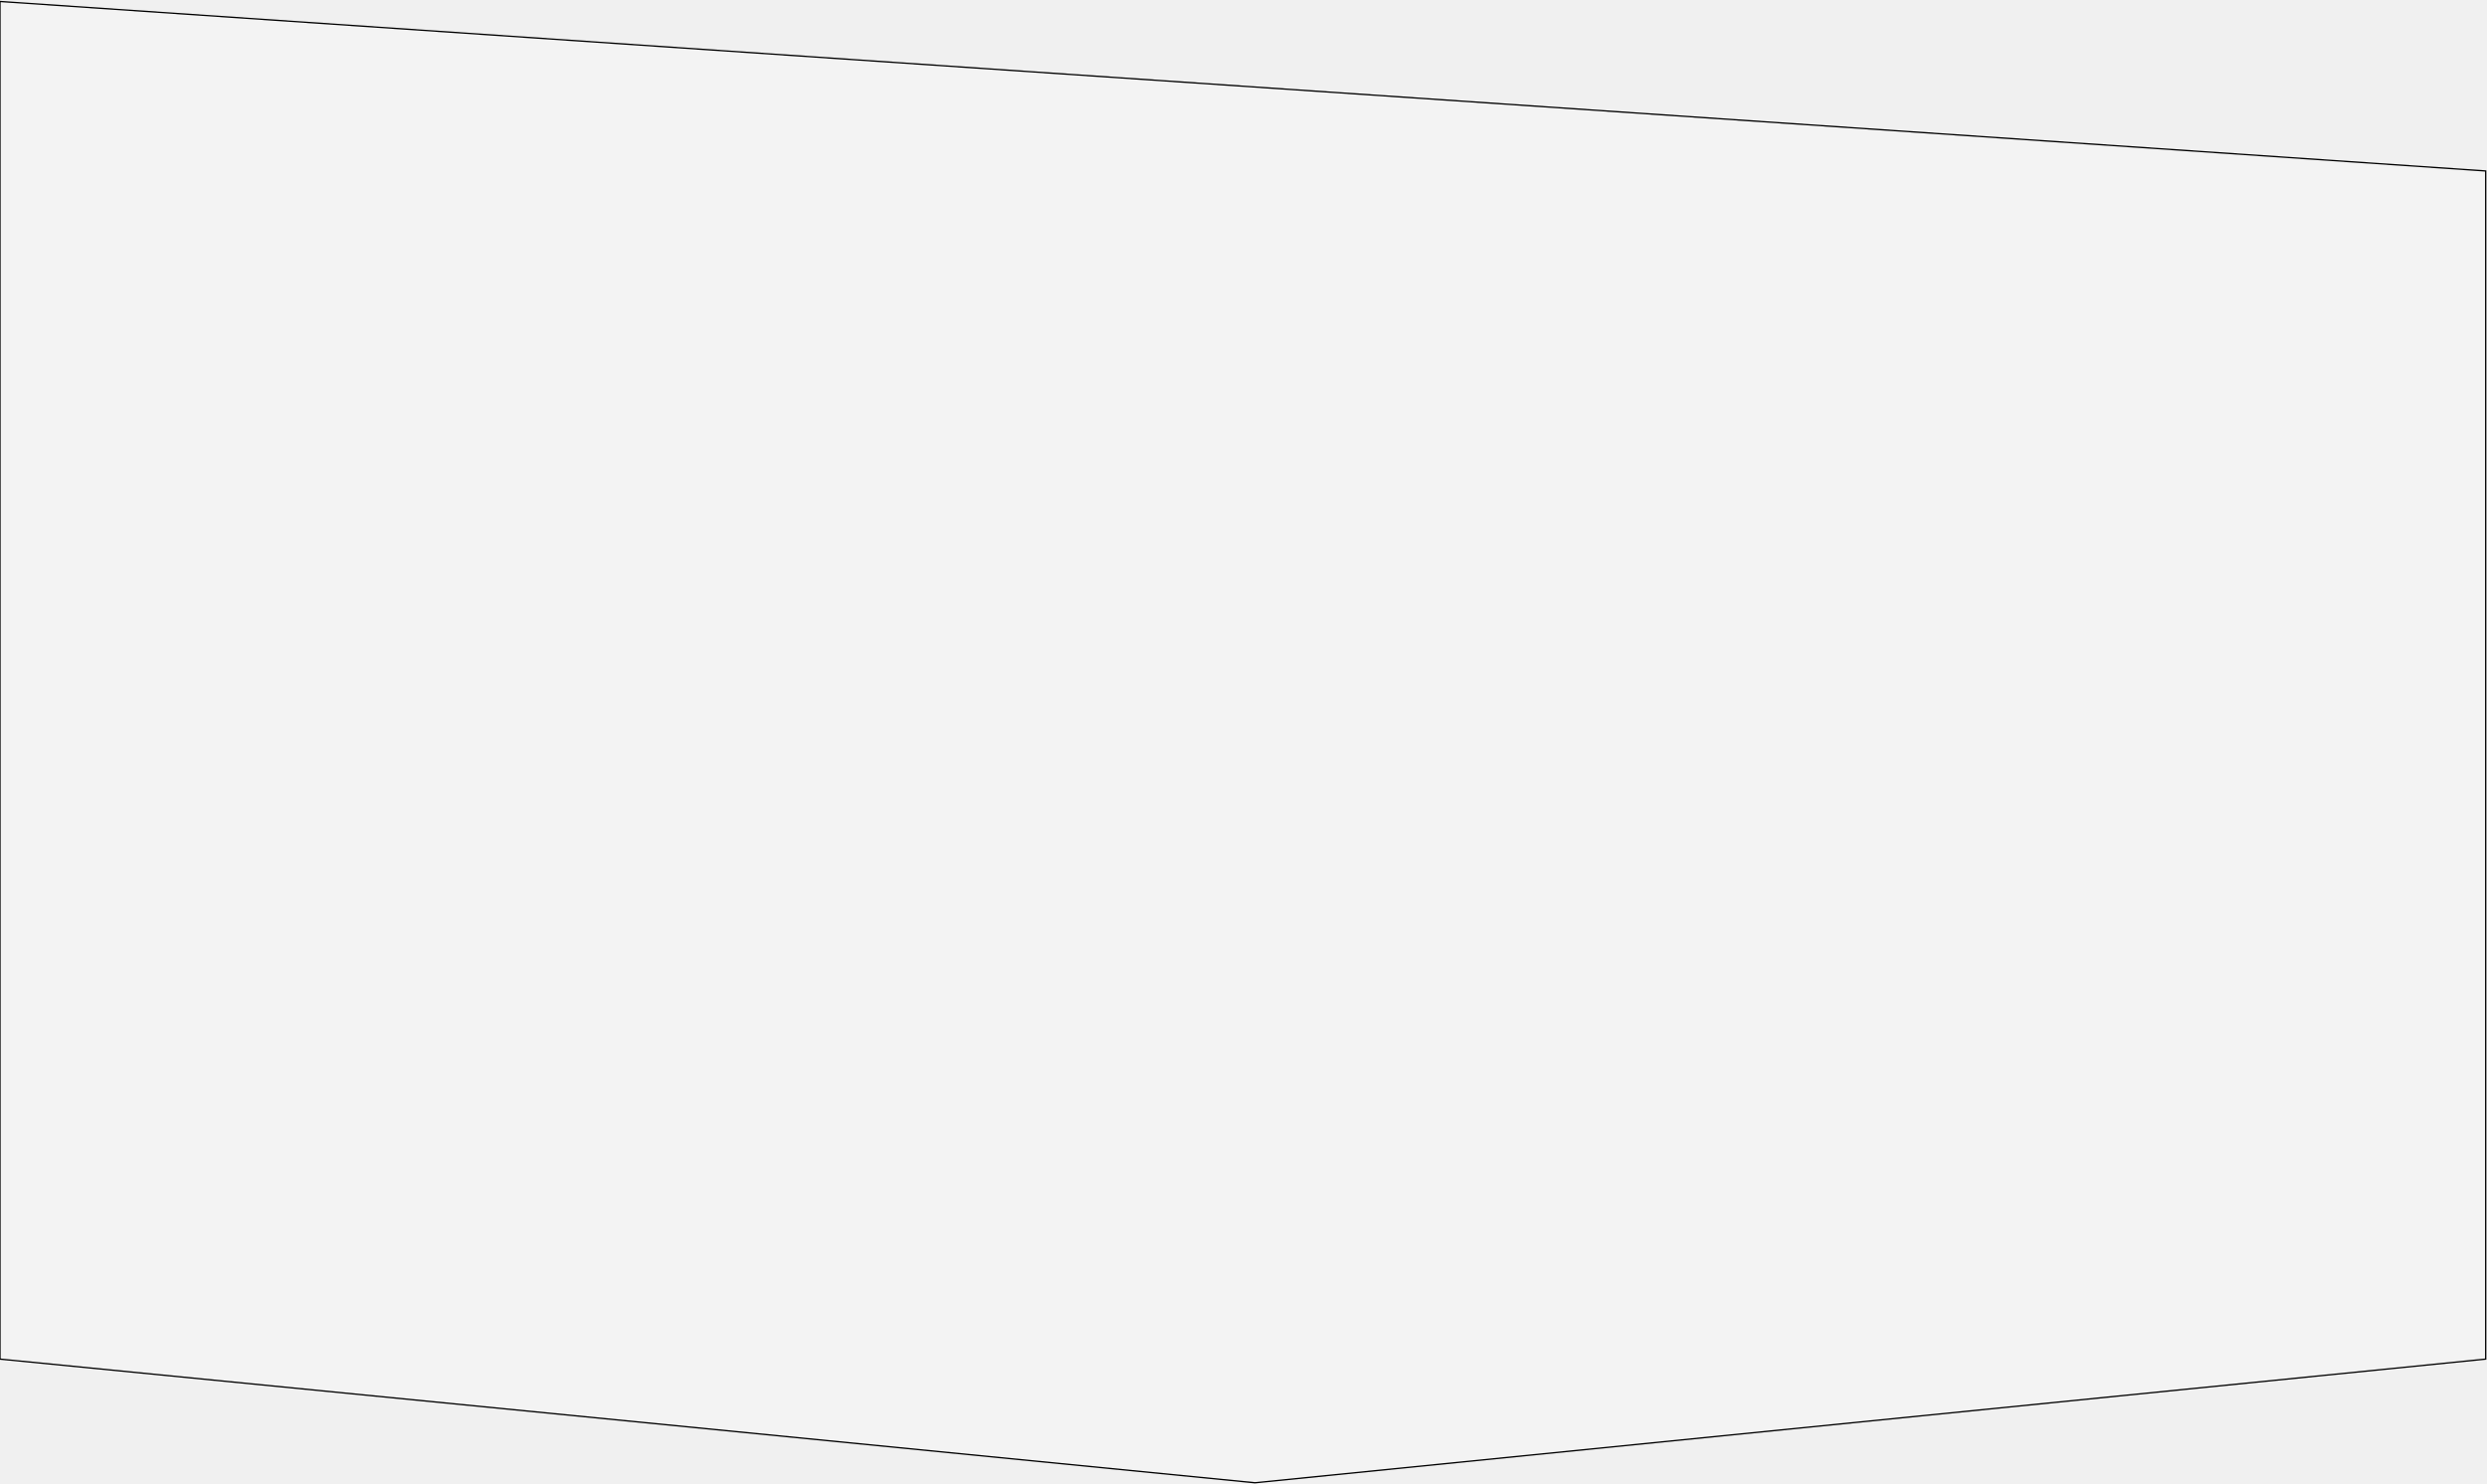
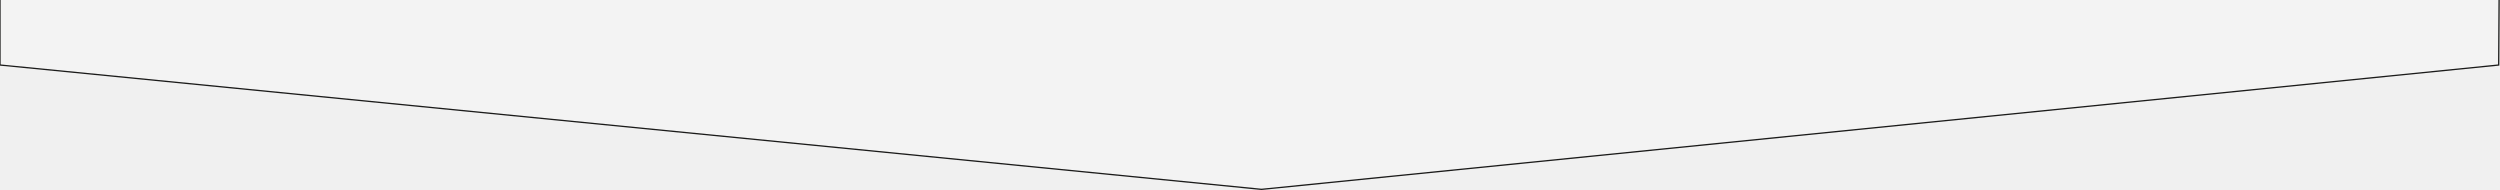
- <svg xmlns="http://www.w3.org/2000/svg" width="1921" height="1146" viewBox="0 0 1921 1146" fill="none">
-   <path d="M0 1049.96L969.342 1145.5L1919.99 1049.96V132.073L0 1.136V1049.96Z" fill="white" fill-opacity="0.17" stroke="black" />
+ <svg xmlns="http://www.w3.org/2000/svg" xmlns:ns1="https://boxy-svg.com" width="1921" height="145.5px" viewBox="0 0 1921 145.5" fill="none">
+   <defs>
+     <ns1:grid x="0" y="0" width="381.612" height="179.648" />
+   </defs>
+   <path d="M 0 49.96 L 969.342 145.5 L 1919.99 49.96 L 1921 -109.516 L 0 -109.516 L 0 49.96 Z" fill="white" fill-opacity="0.17" style="stroke: rgb(27, 27, 26);" ns1:origin="0.5 0.591065" />
</svg>
